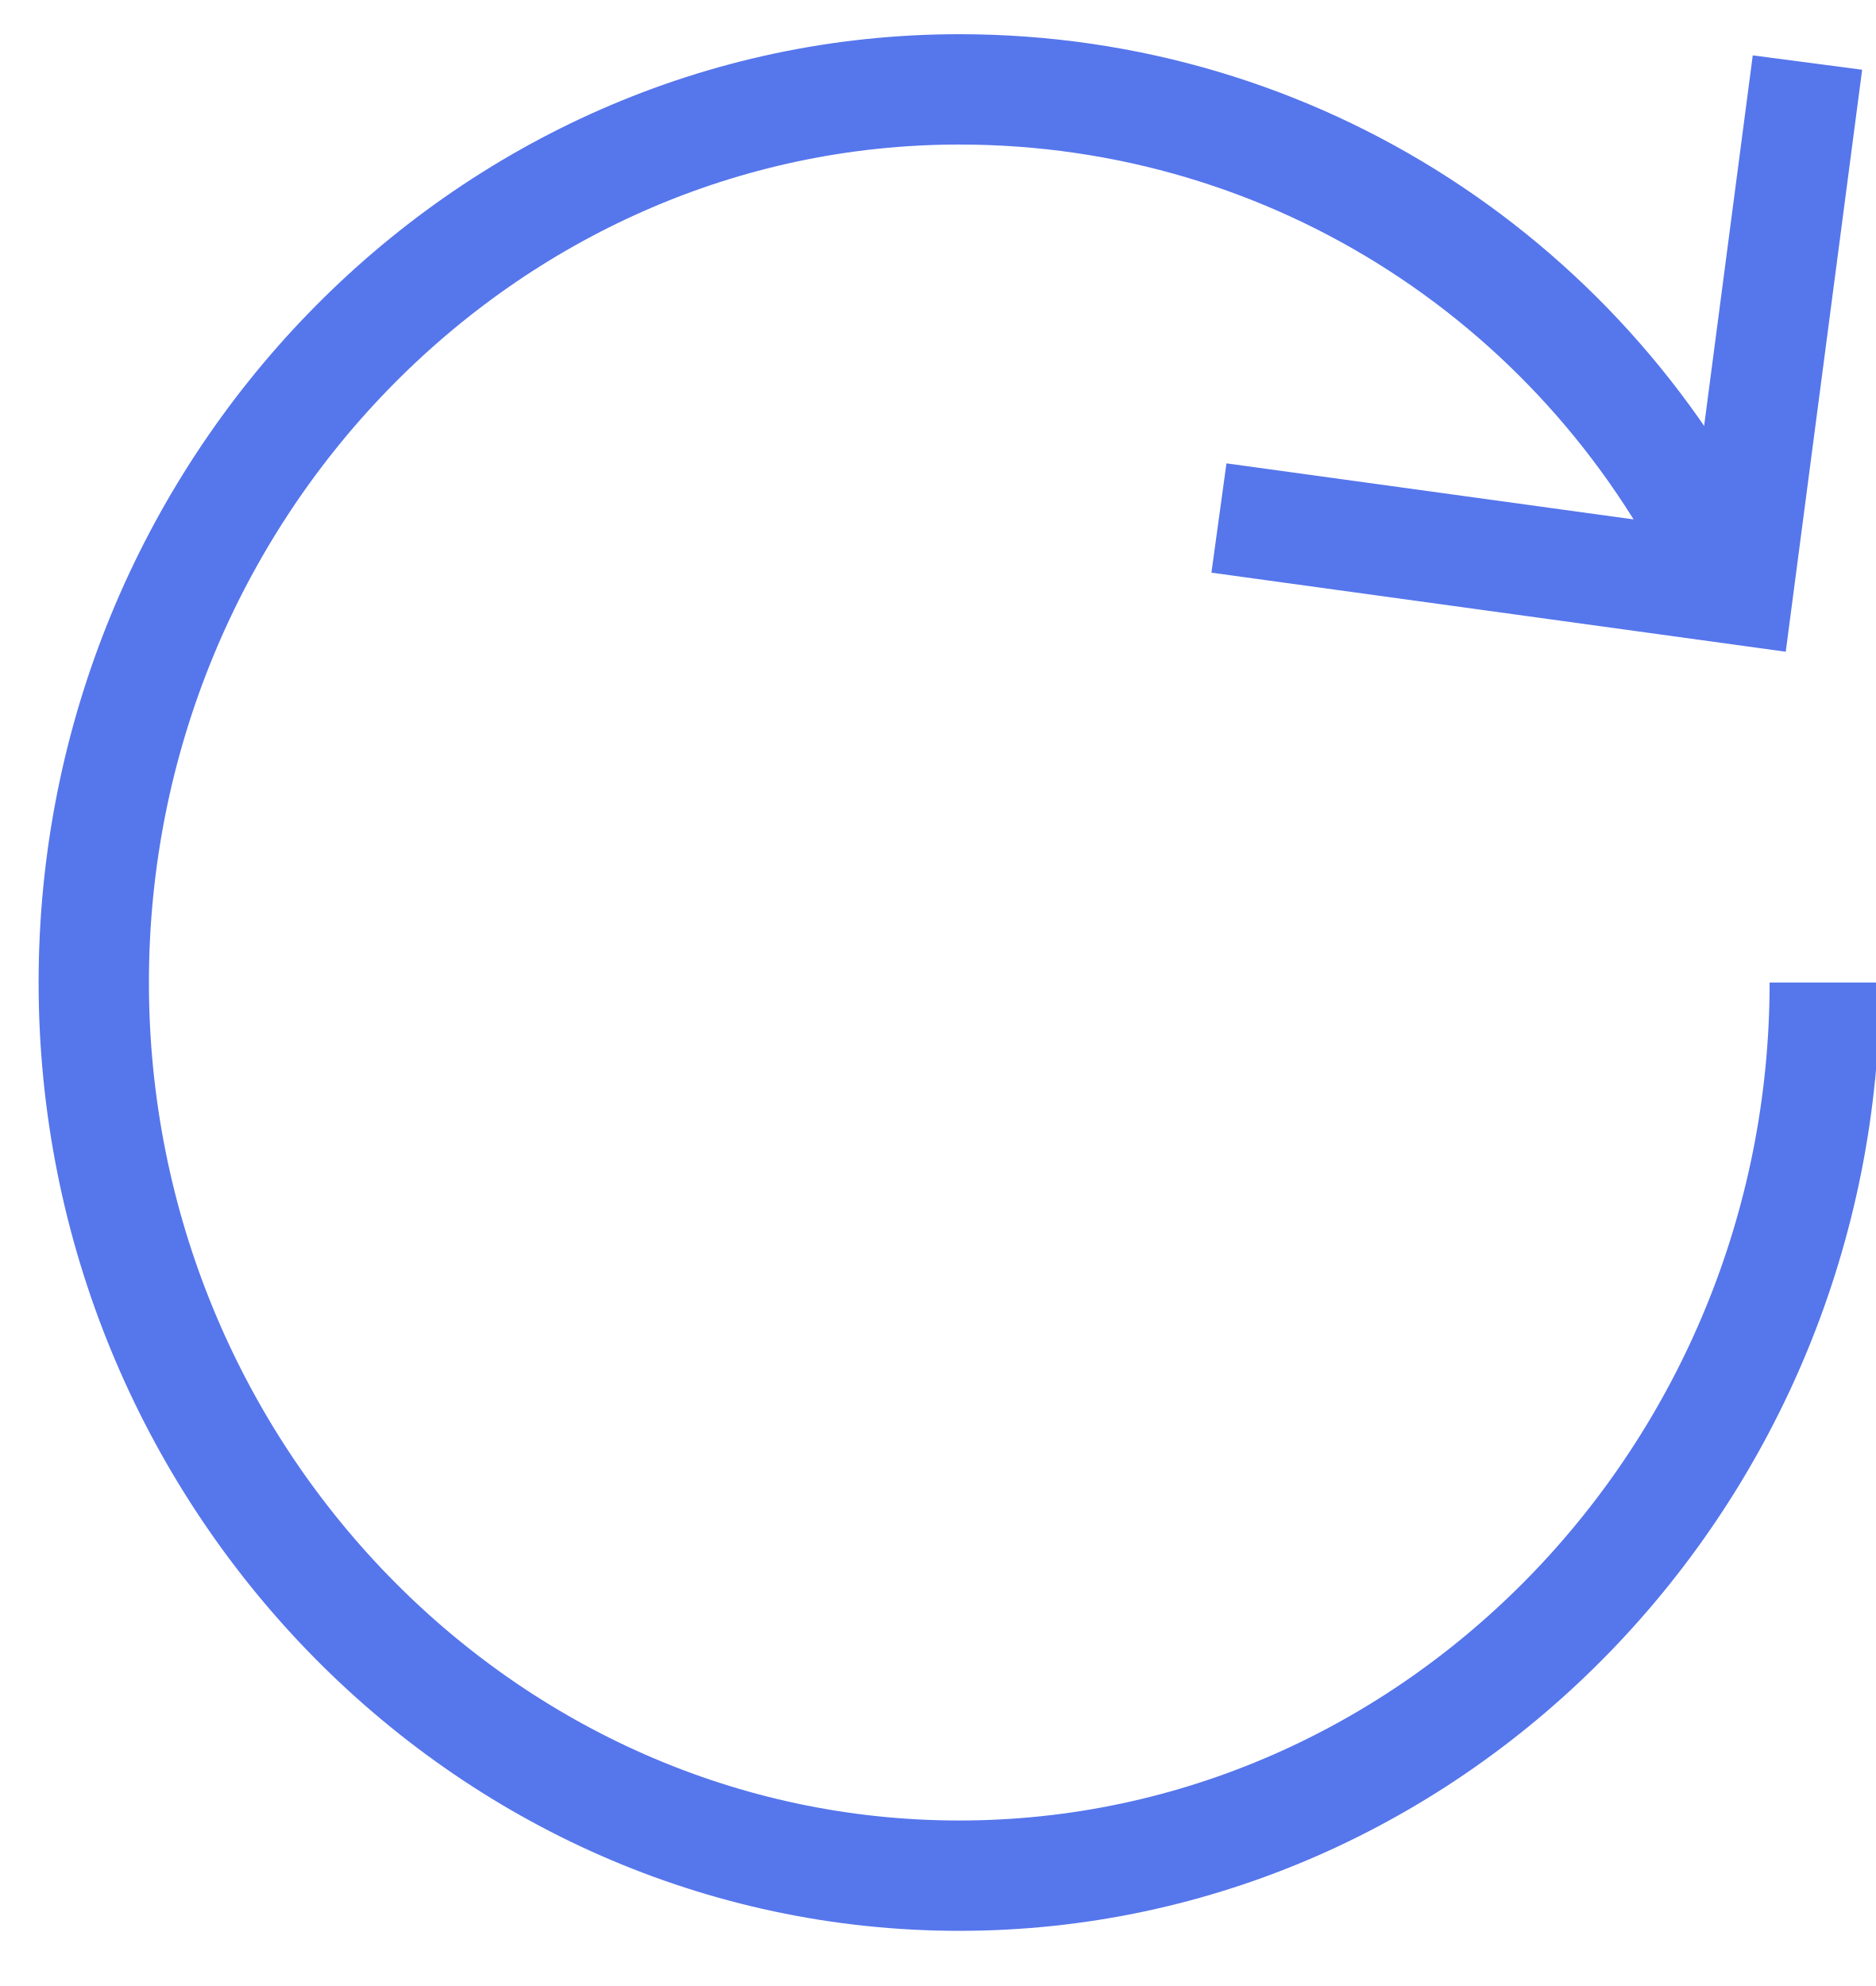
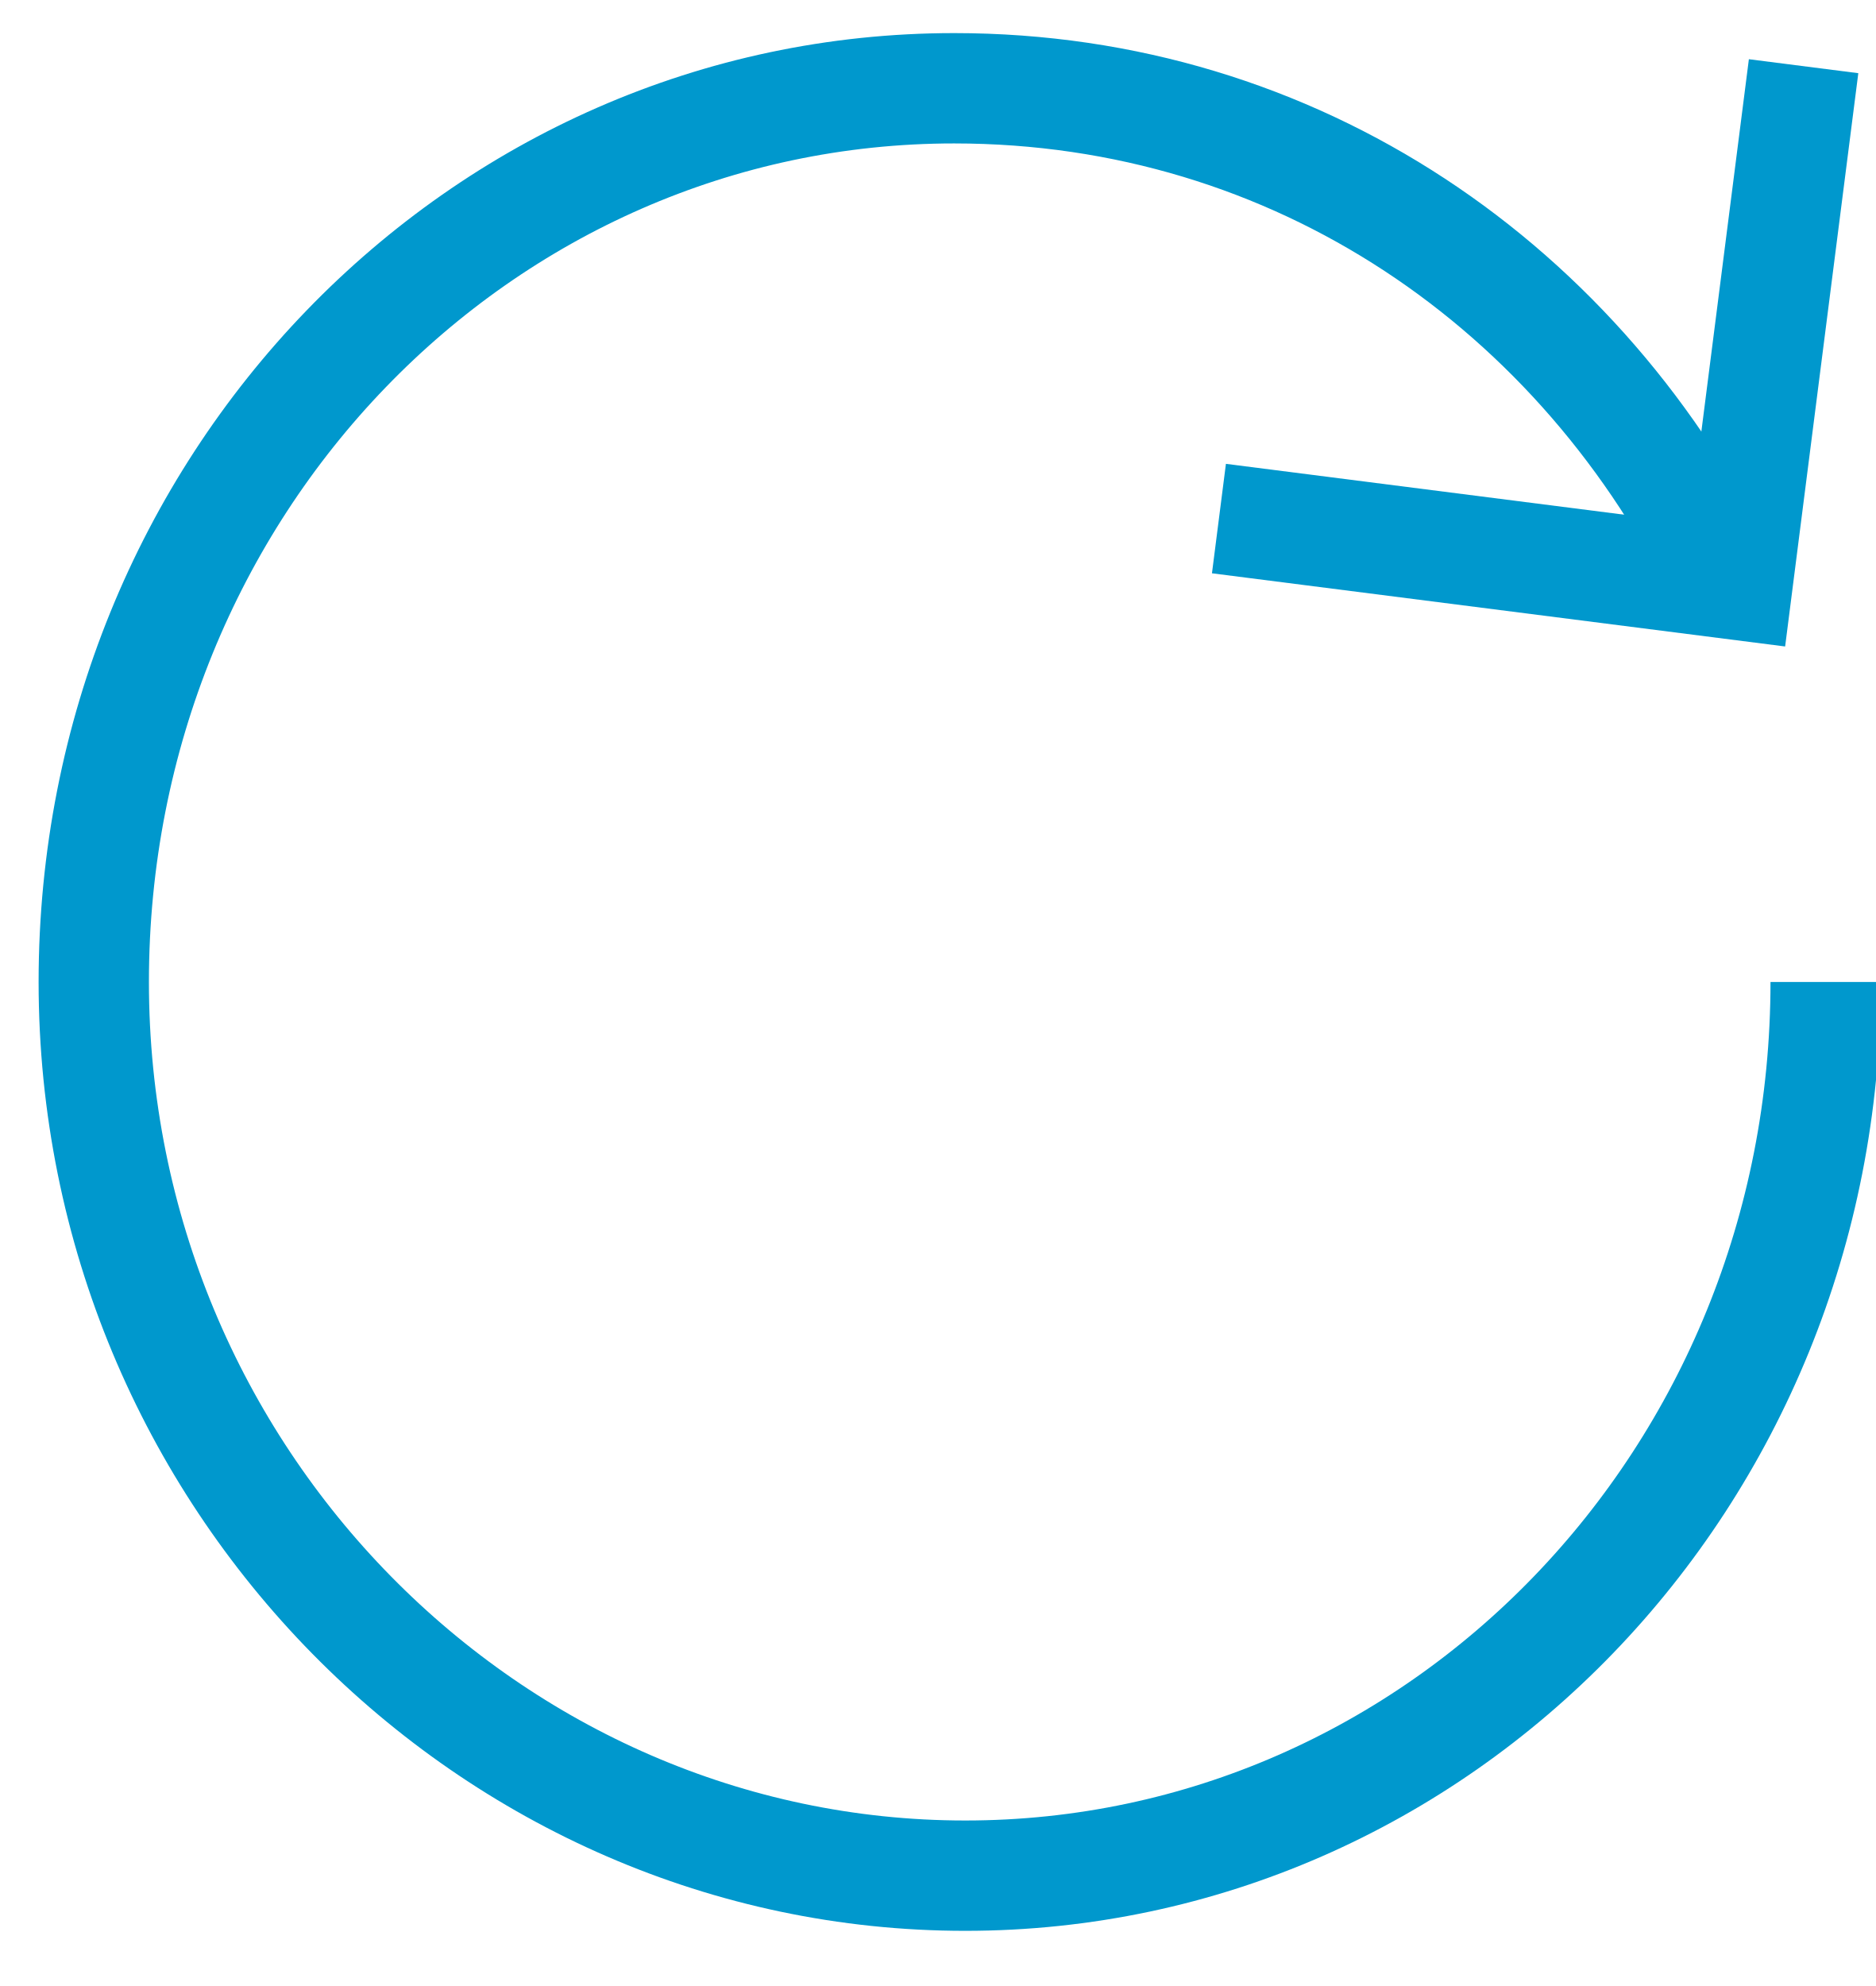
- <svg xmlns="http://www.w3.org/2000/svg" width="17px" height="18px" viewBox="0 0 17 18" version="1.1">
-   <defs />
-   <g id="Receive" stroke="none" stroke-width="1" fill="none" fill-rule="evenodd">
-     <g id="-2.1---Receive-(Tip)" transform="translate(-334, -573)" stroke="#5676ec">
-       <g id="Items/Bitcoin-Address" transform="translate(-5, 553)">
-         <g id="Items/Bitcoin-Address-Copy">
-           <g id="Icons/Small-(20px)/Refresh-(Dark)" transform="translate(339, 20)">
+ <svg xmlns="http://www.w3.org/2000/svg" version="1.1" id="Capa_1" x="0px" y="0px" width="17px" height="18px" viewBox="0 0 17 18" style="enable-background:new 0 0 17 18;" xml:space="preserve">
+   <style type="text/css">
+ 	.st0{fill:none;stroke:#0098CD;}
+ </style>
+   <g id="Receive">
+     <g id="_x2D_2.1---Receive-_x28_Tip_x29_" transform="translate(-334, -573)">
+       <g id="Items_x2F_Bitcoin-Address" transform="translate(-5, 553)">
+         <g id="Items_x2F_Bitcoin-Address-Copy">
+           <g id="Icons_x2F_Small-_x28_20px_x29__x2F_Refresh-_x28_Dark_x29_" transform="translate(339, 20)">
            <g id="arrows-24px-outline-1_refresh-68" transform="translate(0.85, 0)">
              <g id="Group">
-                 <path d="M15.692,8.905 C15.692,13.357 12.162,17 7.846,17 C3.531,17 0,13.357 0,8.905 C0,4.452 3.531,0.81 7.846,0.81 C10.906,0.81 13.574,2.59 14.829,5.262" id="Shape" />
-                 <polyline id="Shape" points="15.535 0.567 14.908 5.343 10.2 4.695" />
+                 <path id="Shape" class="st0" d="M15.7,8.9c0,4.5-3.5,8.1-7.8,8.1S0,13.4,0,8.9s3.5-8.1,7.8-8.1c3.1,0,5.7,1.8,7,4.5" />
+                 <polyline id="Shape_1_" class="st0" points="15.5,0.6 14.9,5.3 10.2,4.7        " />
              </g>
            </g>
          </g>
        </g>
      </g>
    </g>
  </g>
</svg>
